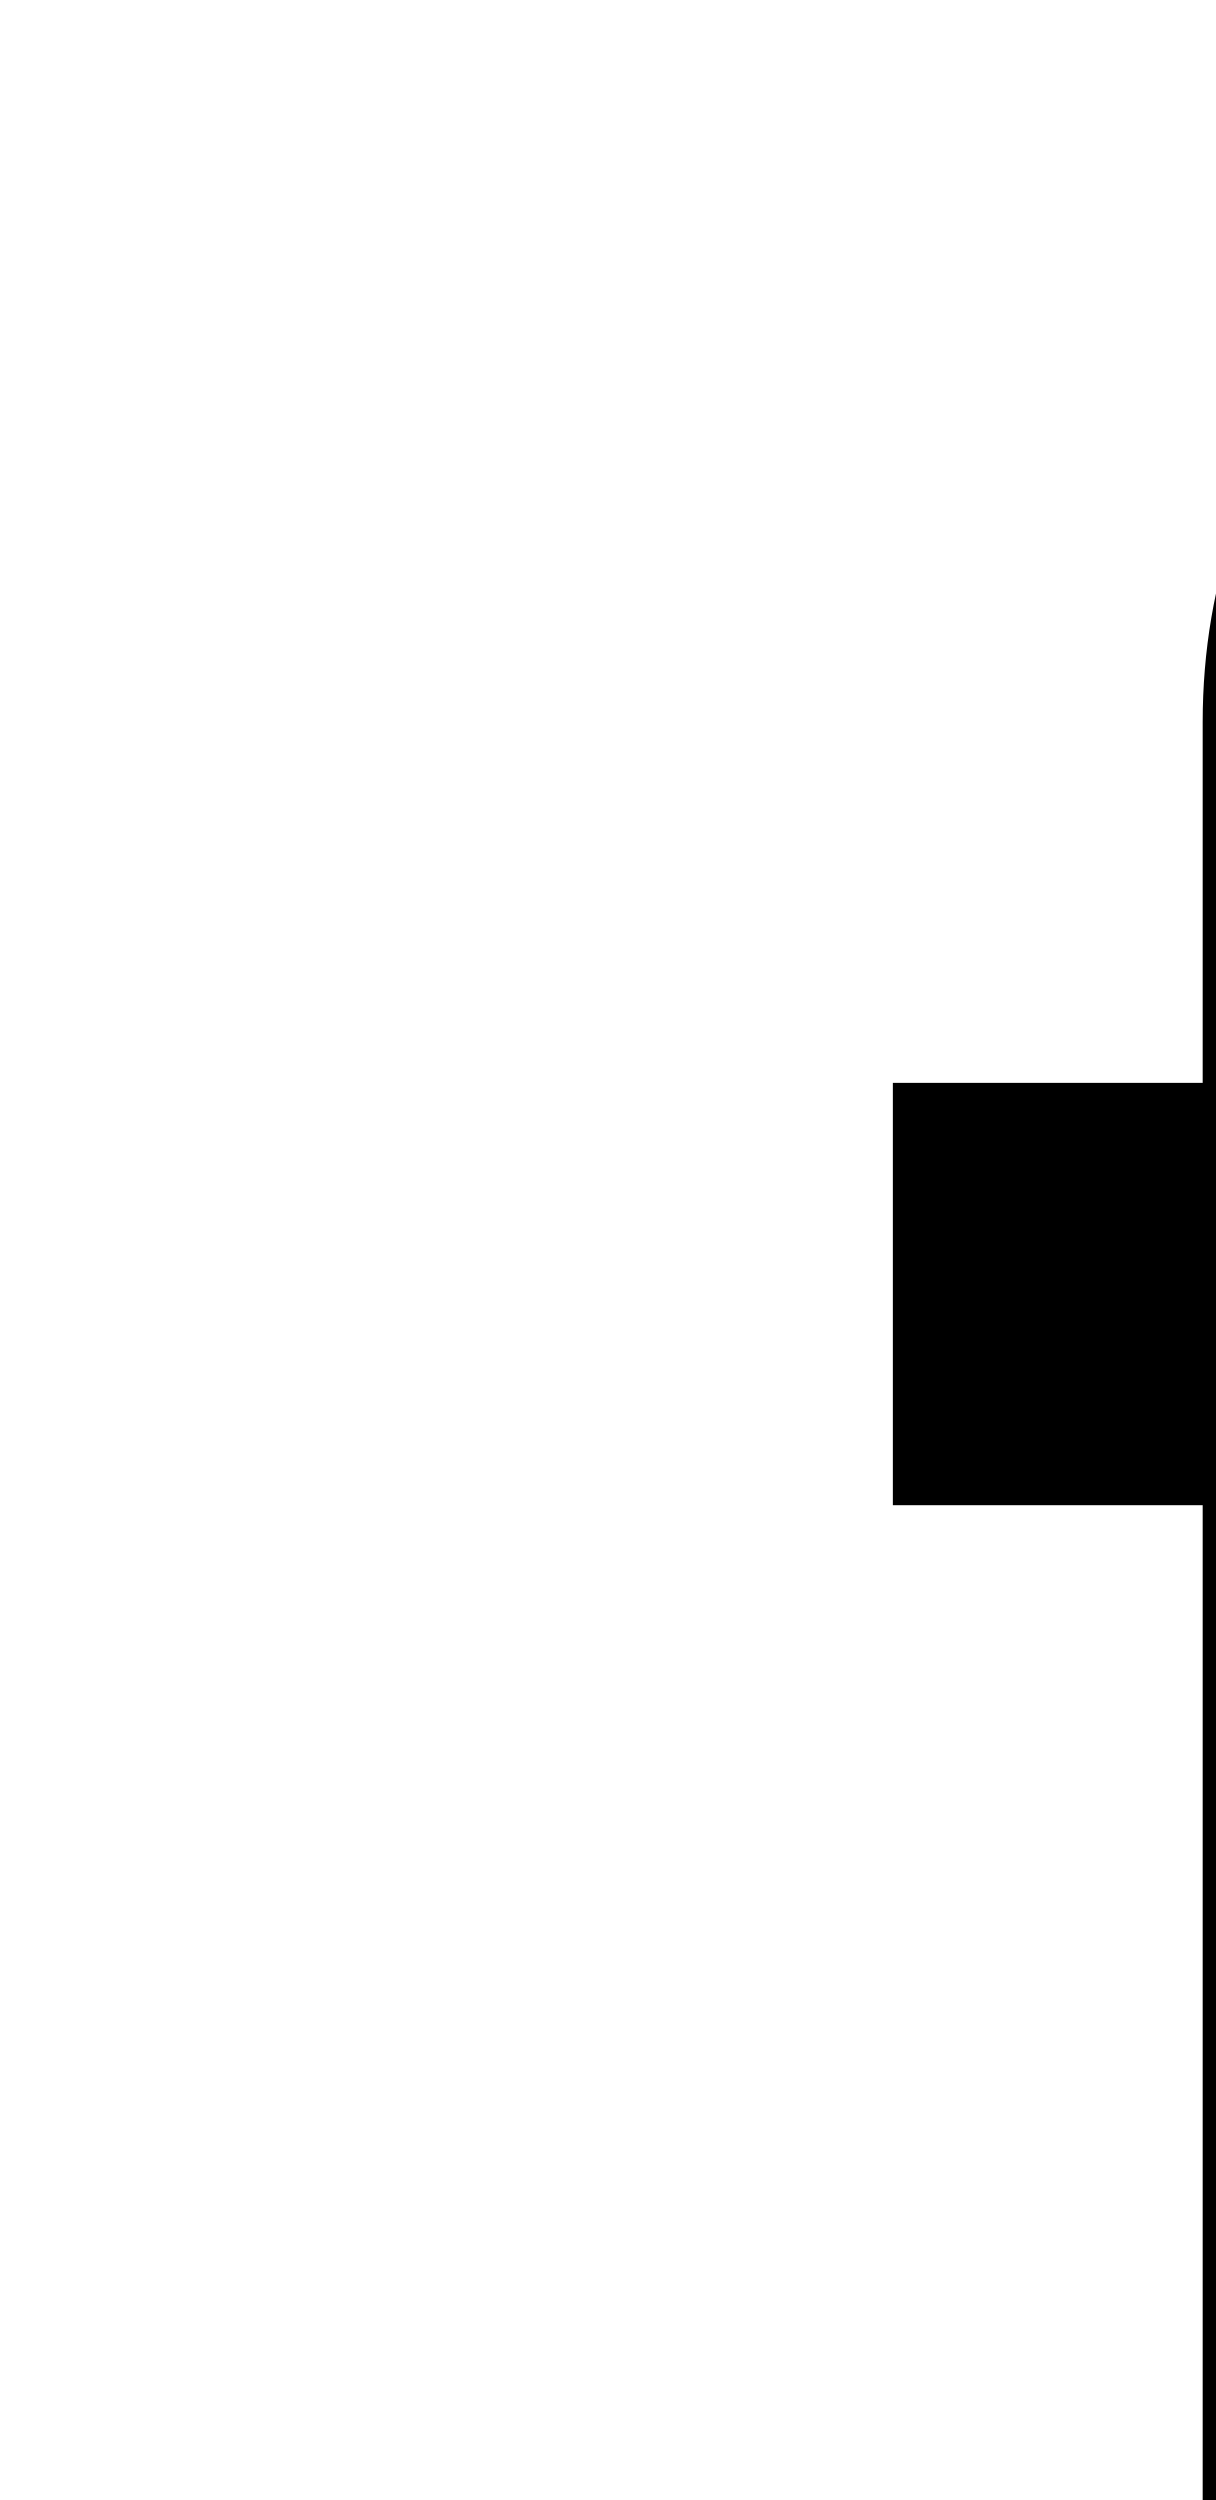
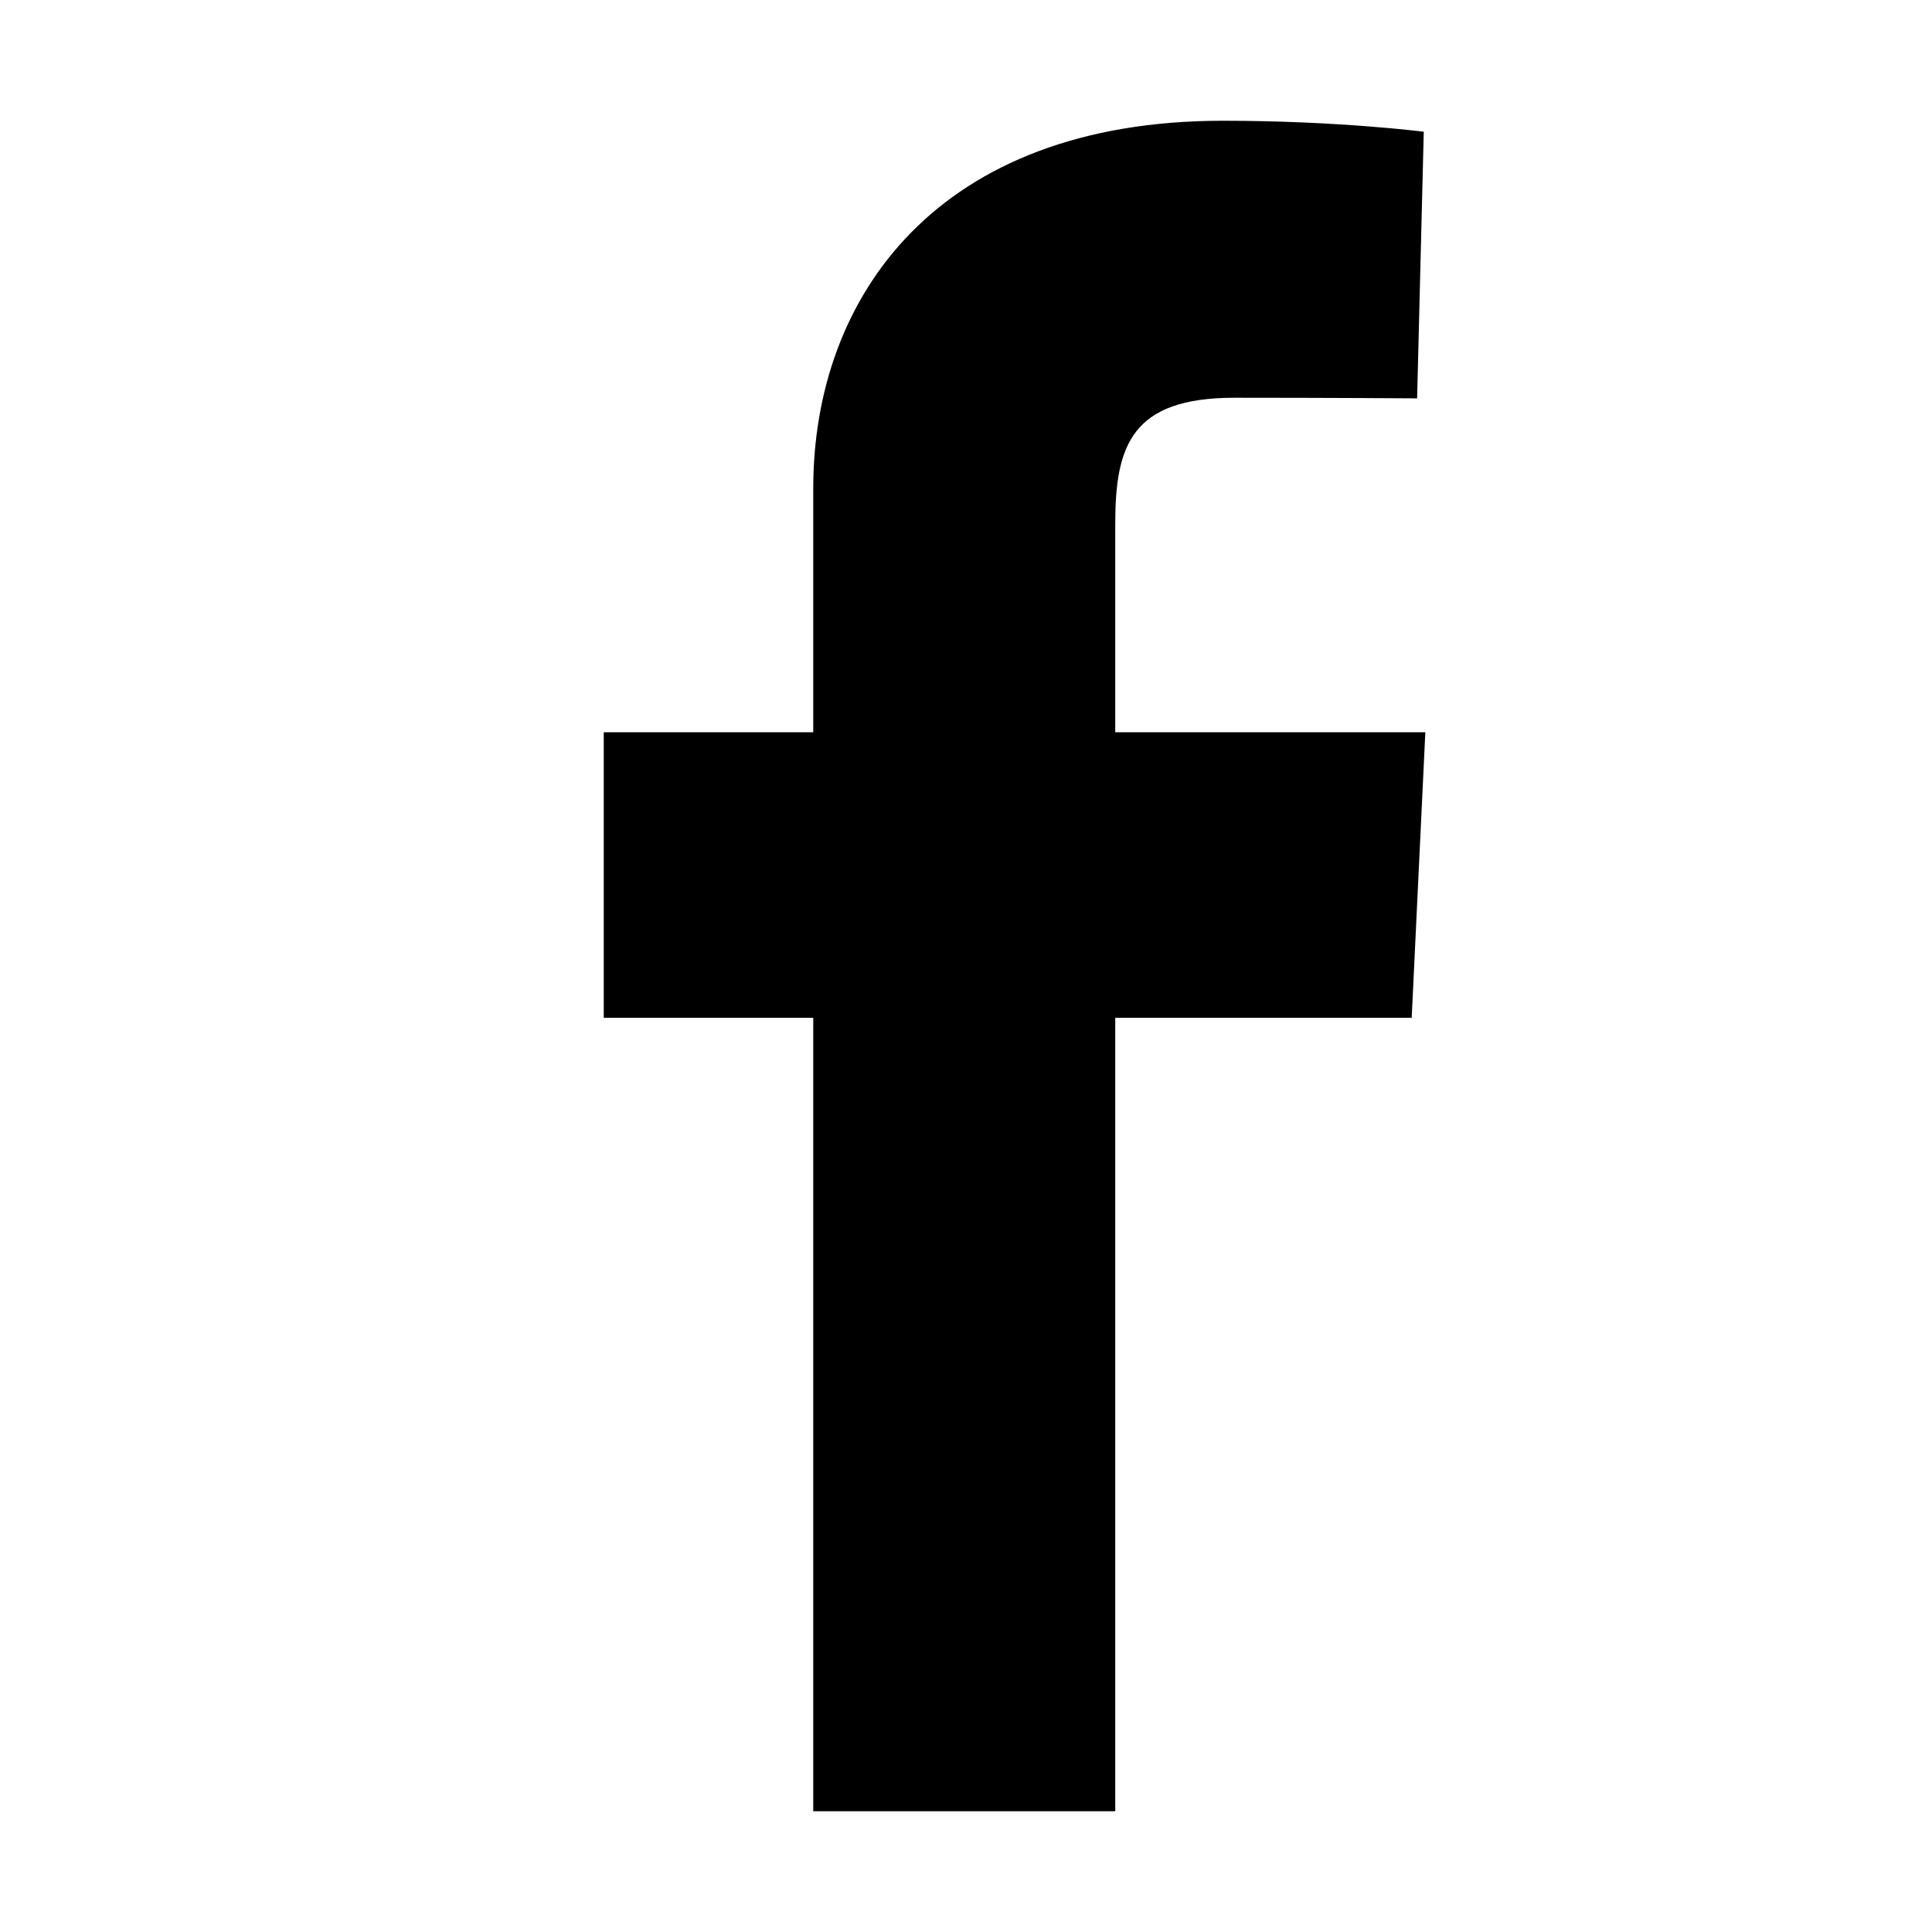
- <svg>
-   <path d="M9.236 6.064V4.446v-.109c0-.65.137-1.043.988-1.043.789 0 1.512.005 1.512.005l.055-2.208S11.084 1 10.127 1C7.762 1 6.735 2.458 6.735 4.044v2.02H5v2.365h1.735V15h2.501V8.429h2.455l.113-2.365H9.236z" />
+ <svg viewBox="0 0 16 16">
+   <path d="M9.236 6.064V4.337c0-.65.137-1.043.988-1.043.789 0 1.512.005 1.512.005l.055-2.208S11.084 1 10.127 1C7.762 1 6.735 2.458 6.735 4.044v2.02H5v2.365h1.735V15h2.501V8.429h2.455l.113-2.365H9.236z" />
</svg>
